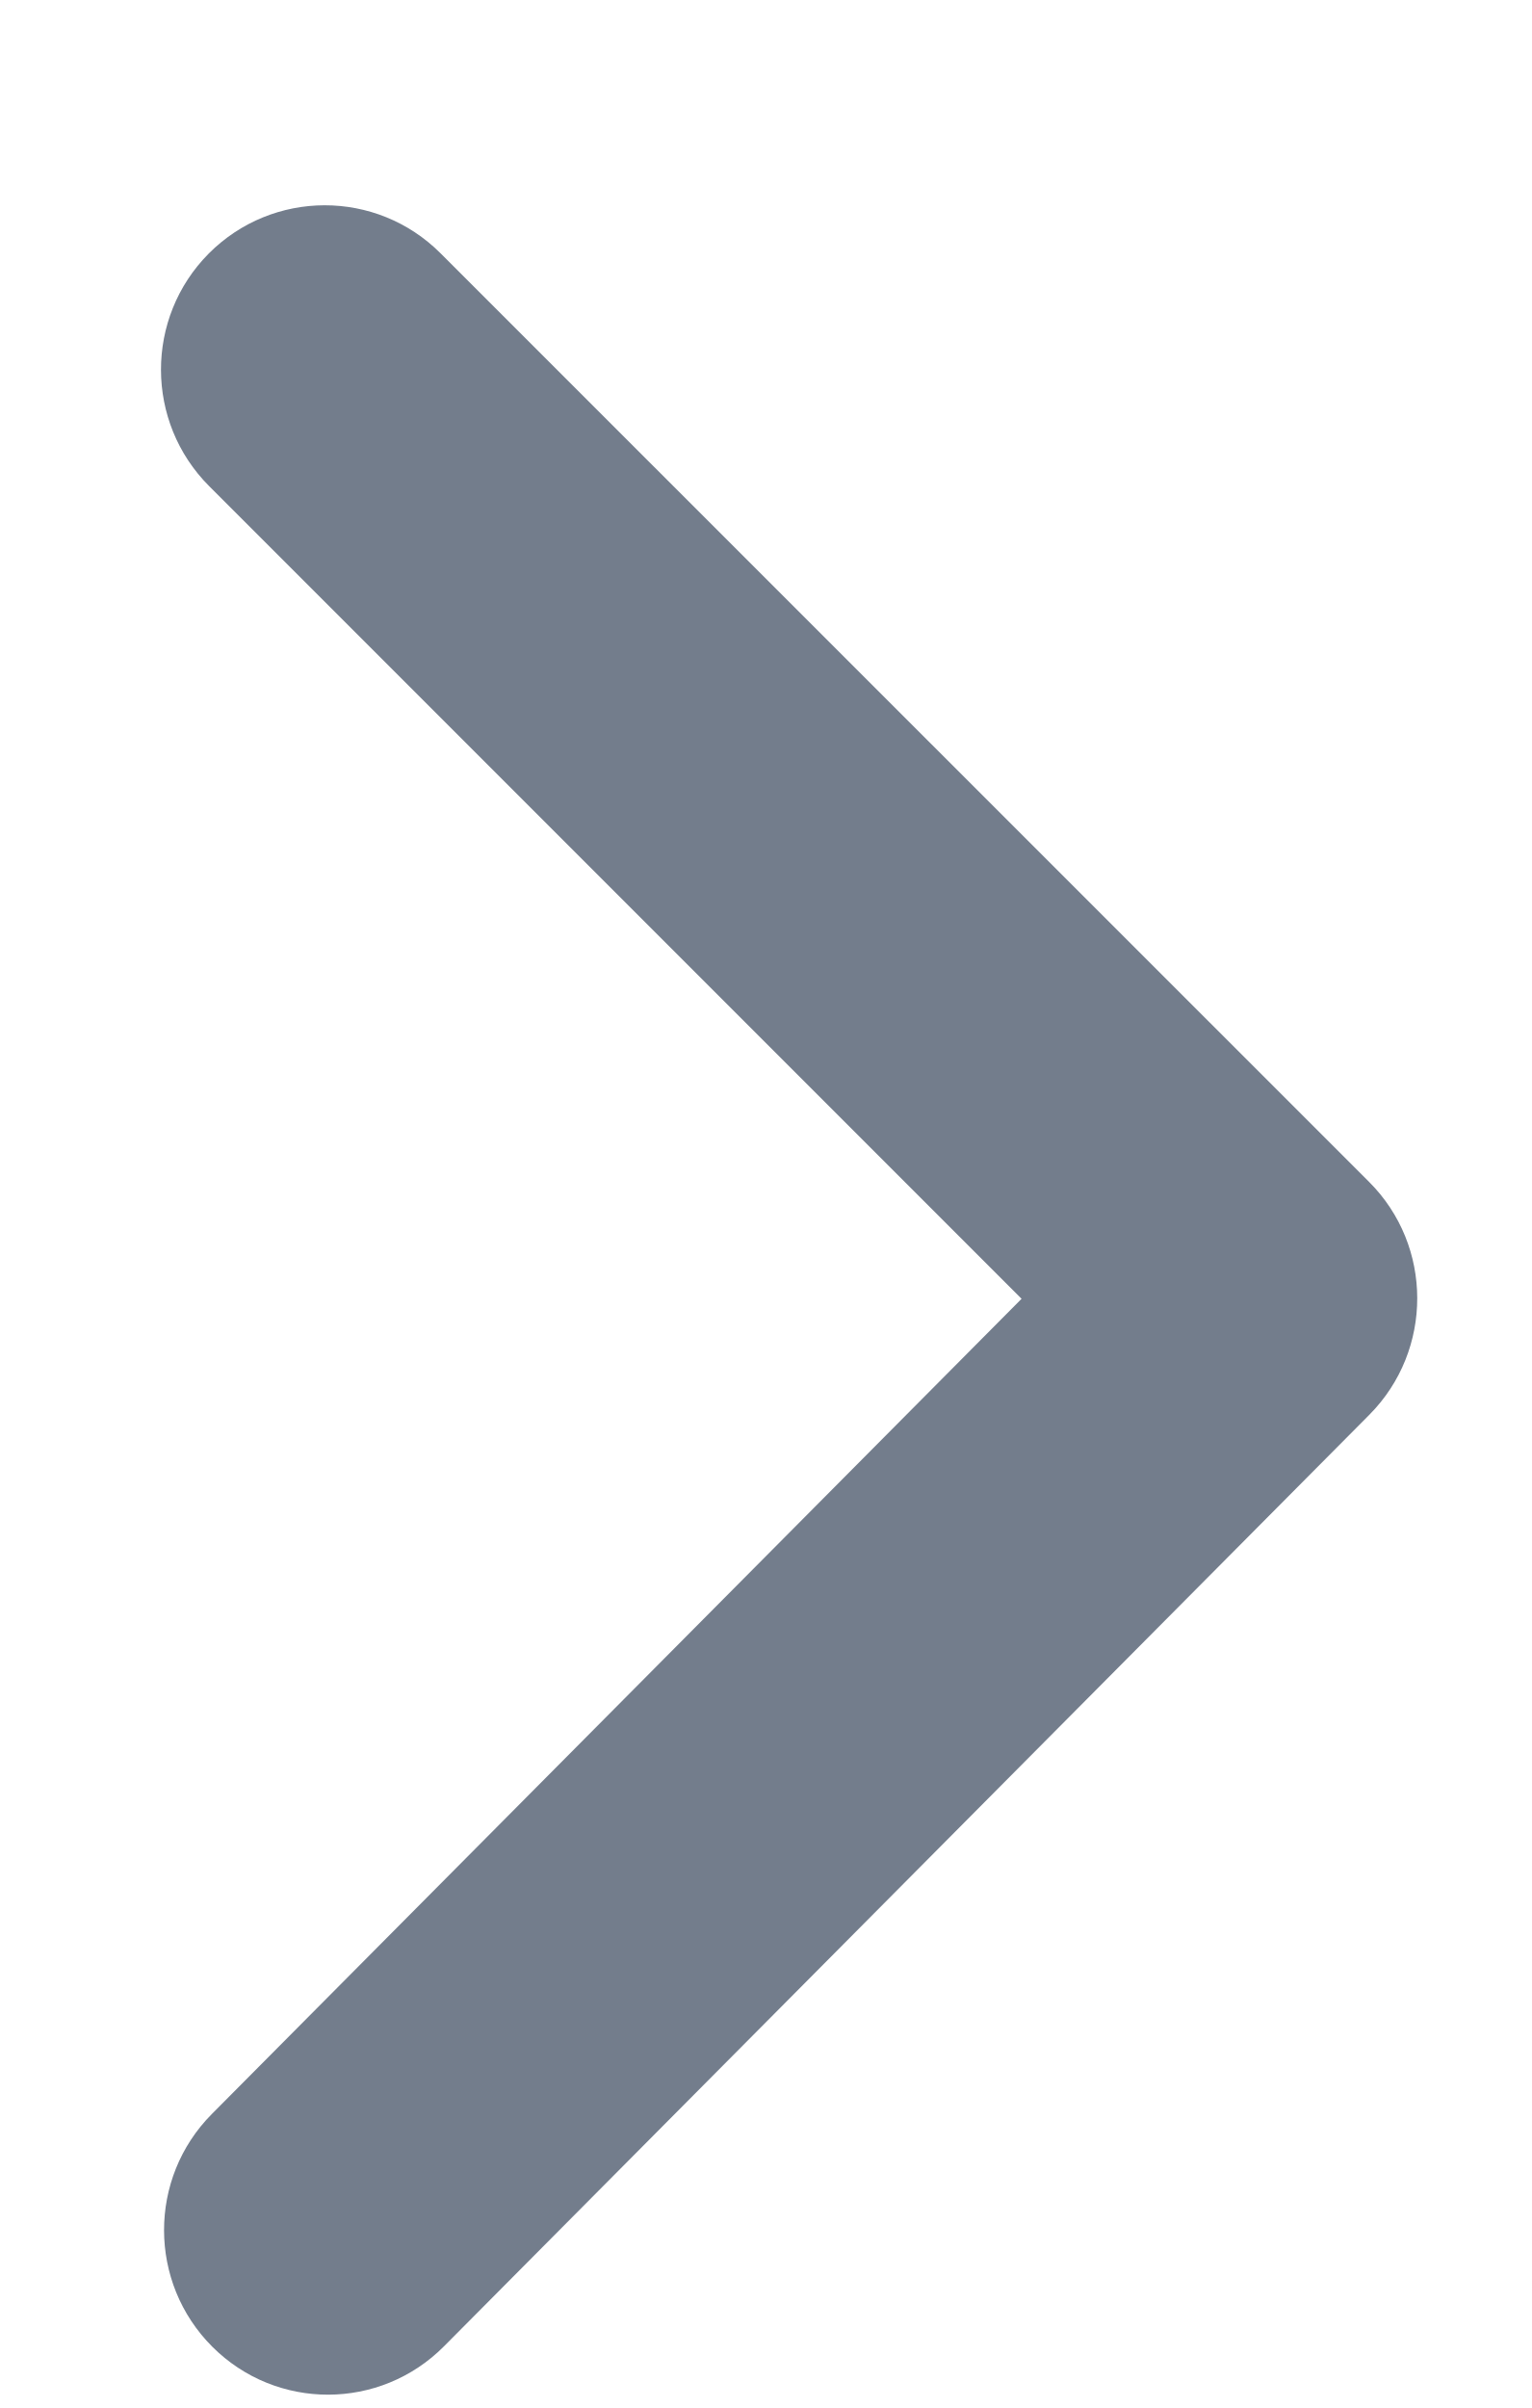
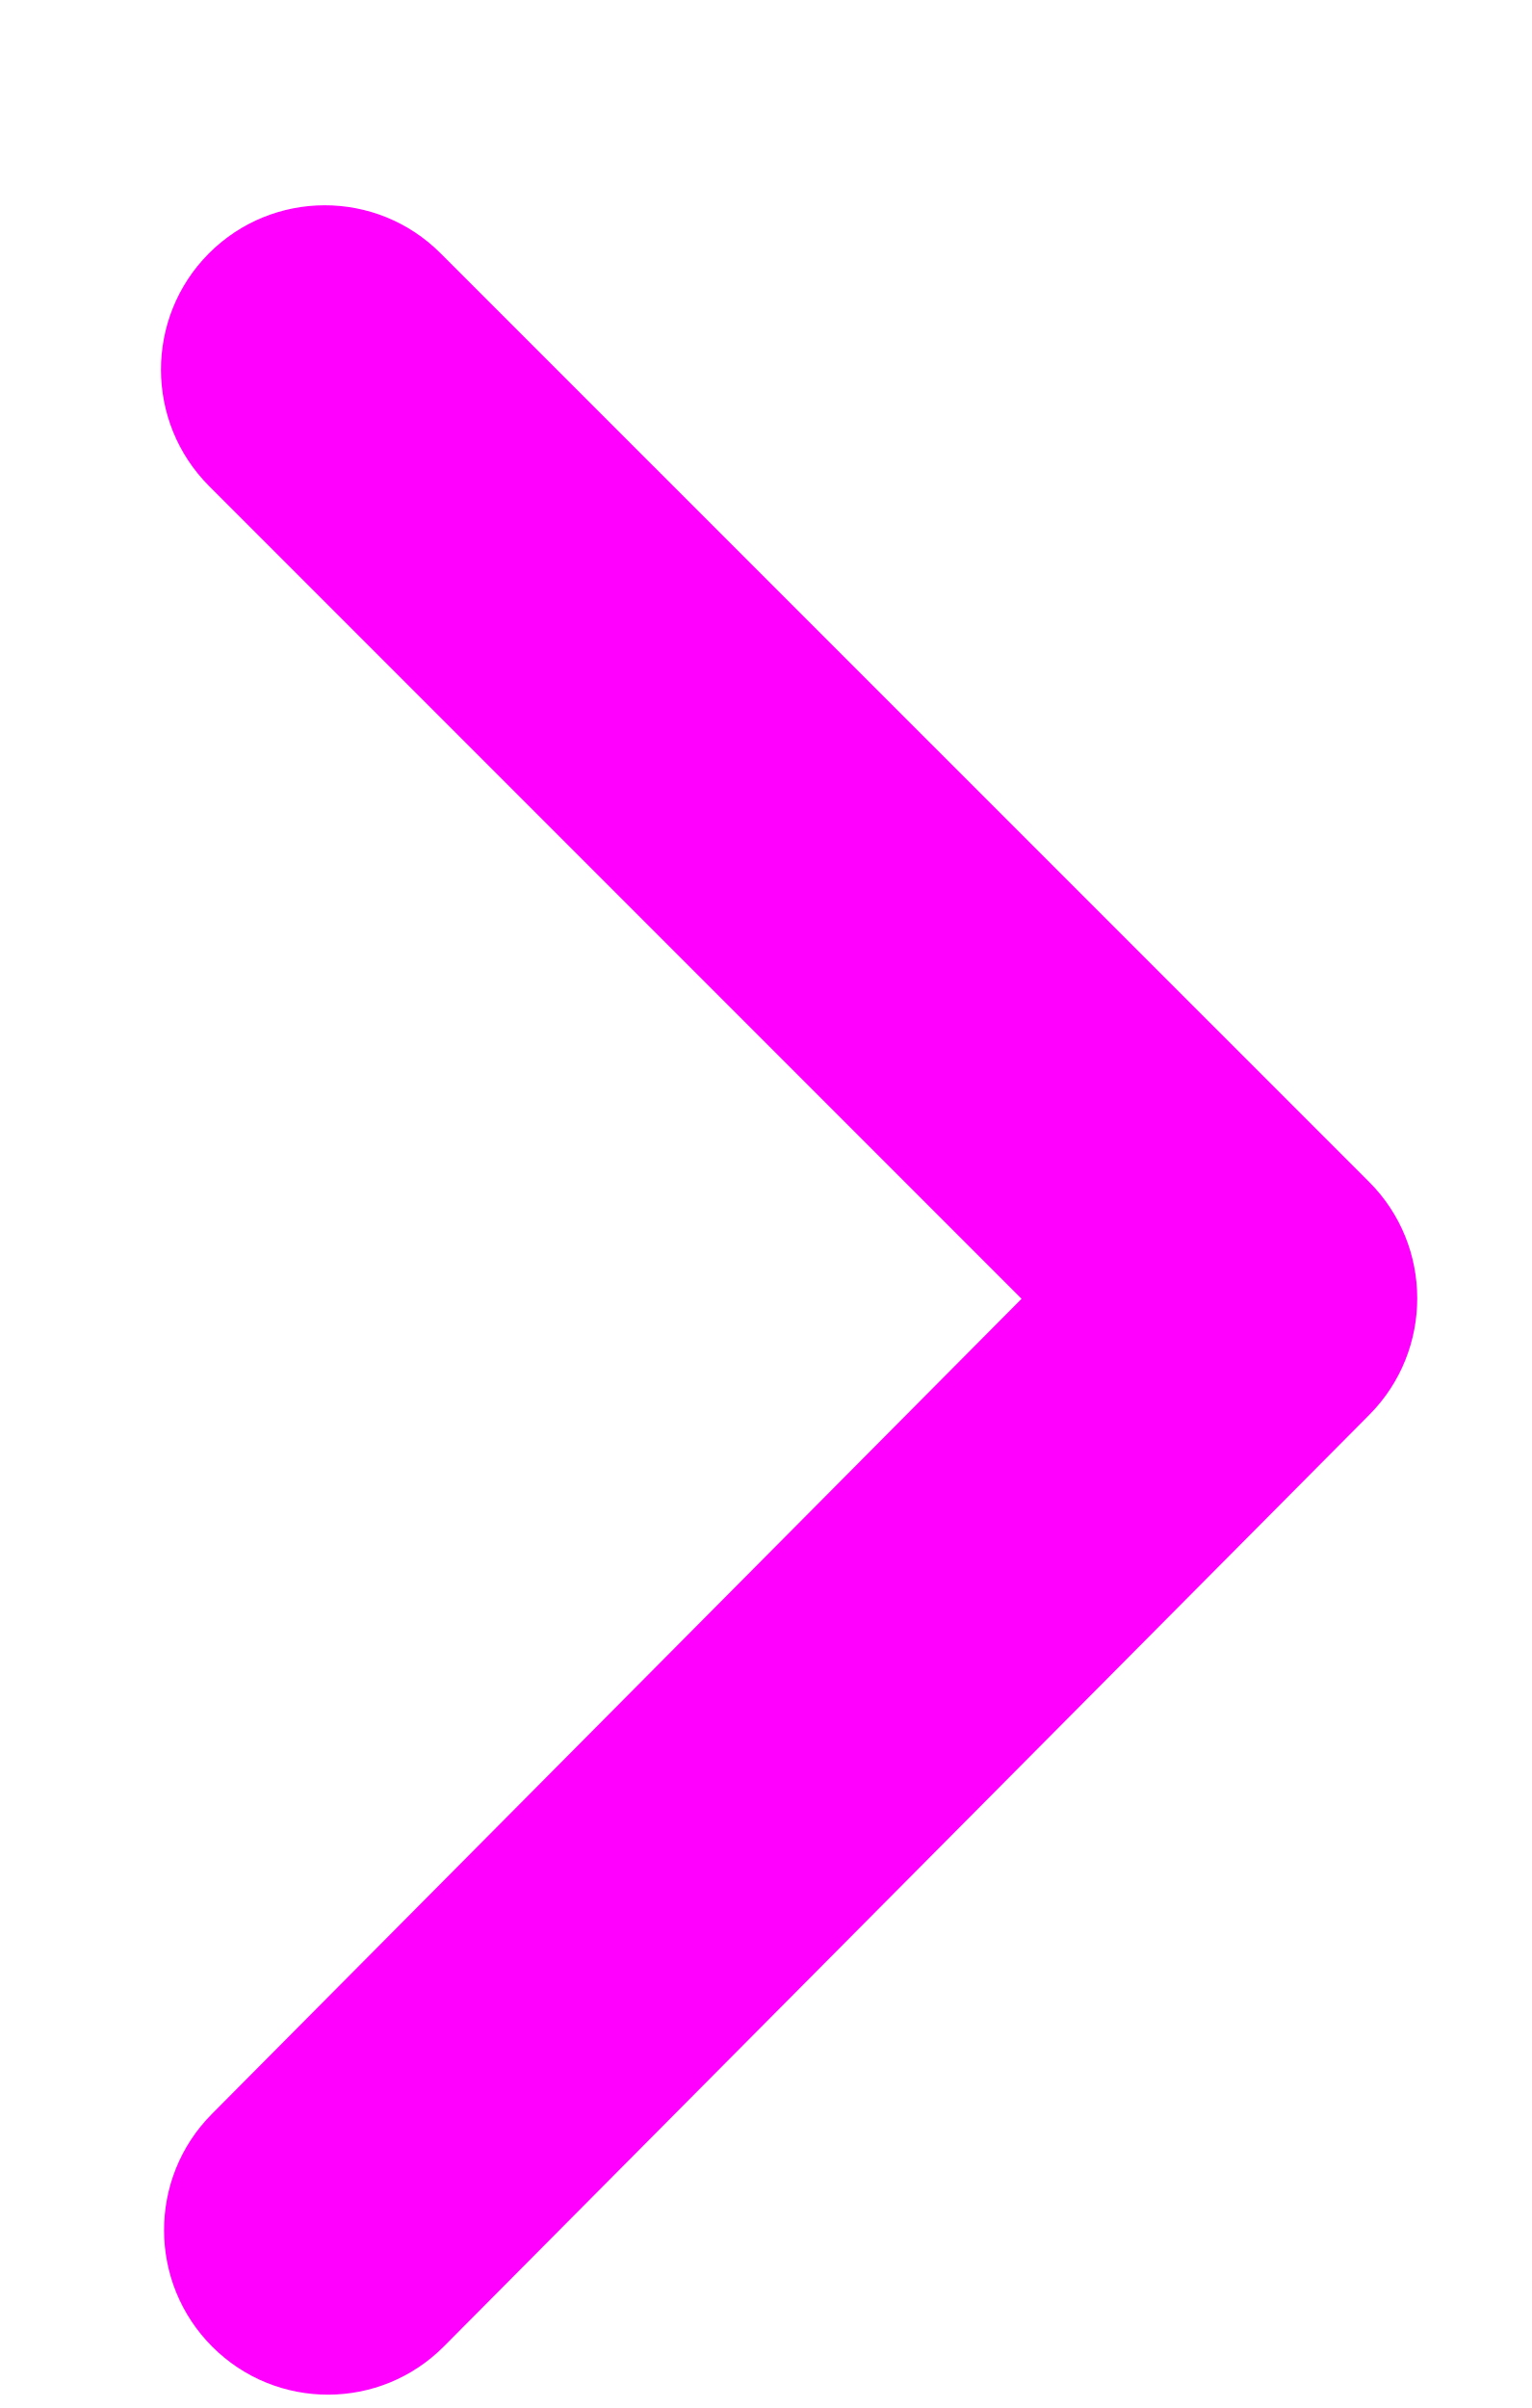
<svg xmlns="http://www.w3.org/2000/svg" width="7" height="11" viewBox="0 0 7 11" fill="none">
-   <path fill-rule="evenodd" clip-rule="evenodd" d="M0.97 10.72C0.677 10.427 0.676 9.951 0.968 9.657L4.668 5.933L0.956 2.221C0.663 1.928 0.662 1.452 0.954 1.158C1.246 0.865 1.72 0.864 2.013 1.157L6.256 5.399C6.549 5.692 6.549 6.168 6.258 6.462L2.029 10.718C1.737 11.012 1.263 11.013 0.97 10.72Z" fill="#737D8C" />
+   <path fill-rule="evenodd" clip-rule="evenodd" d="M0.97 10.72C0.677 10.427 0.676 9.951 0.968 9.657L4.668 5.933L0.956 2.221C0.663 1.928 0.662 1.452 0.954 1.158C1.246 0.865 1.72 0.864 2.013 1.157L6.256 5.399C6.549 5.692 6.549 6.168 6.258 6.462L2.029 10.718C1.737 11.012 1.263 11.013 0.97 10.72Z" fill="#ff00ff" />
</svg>
